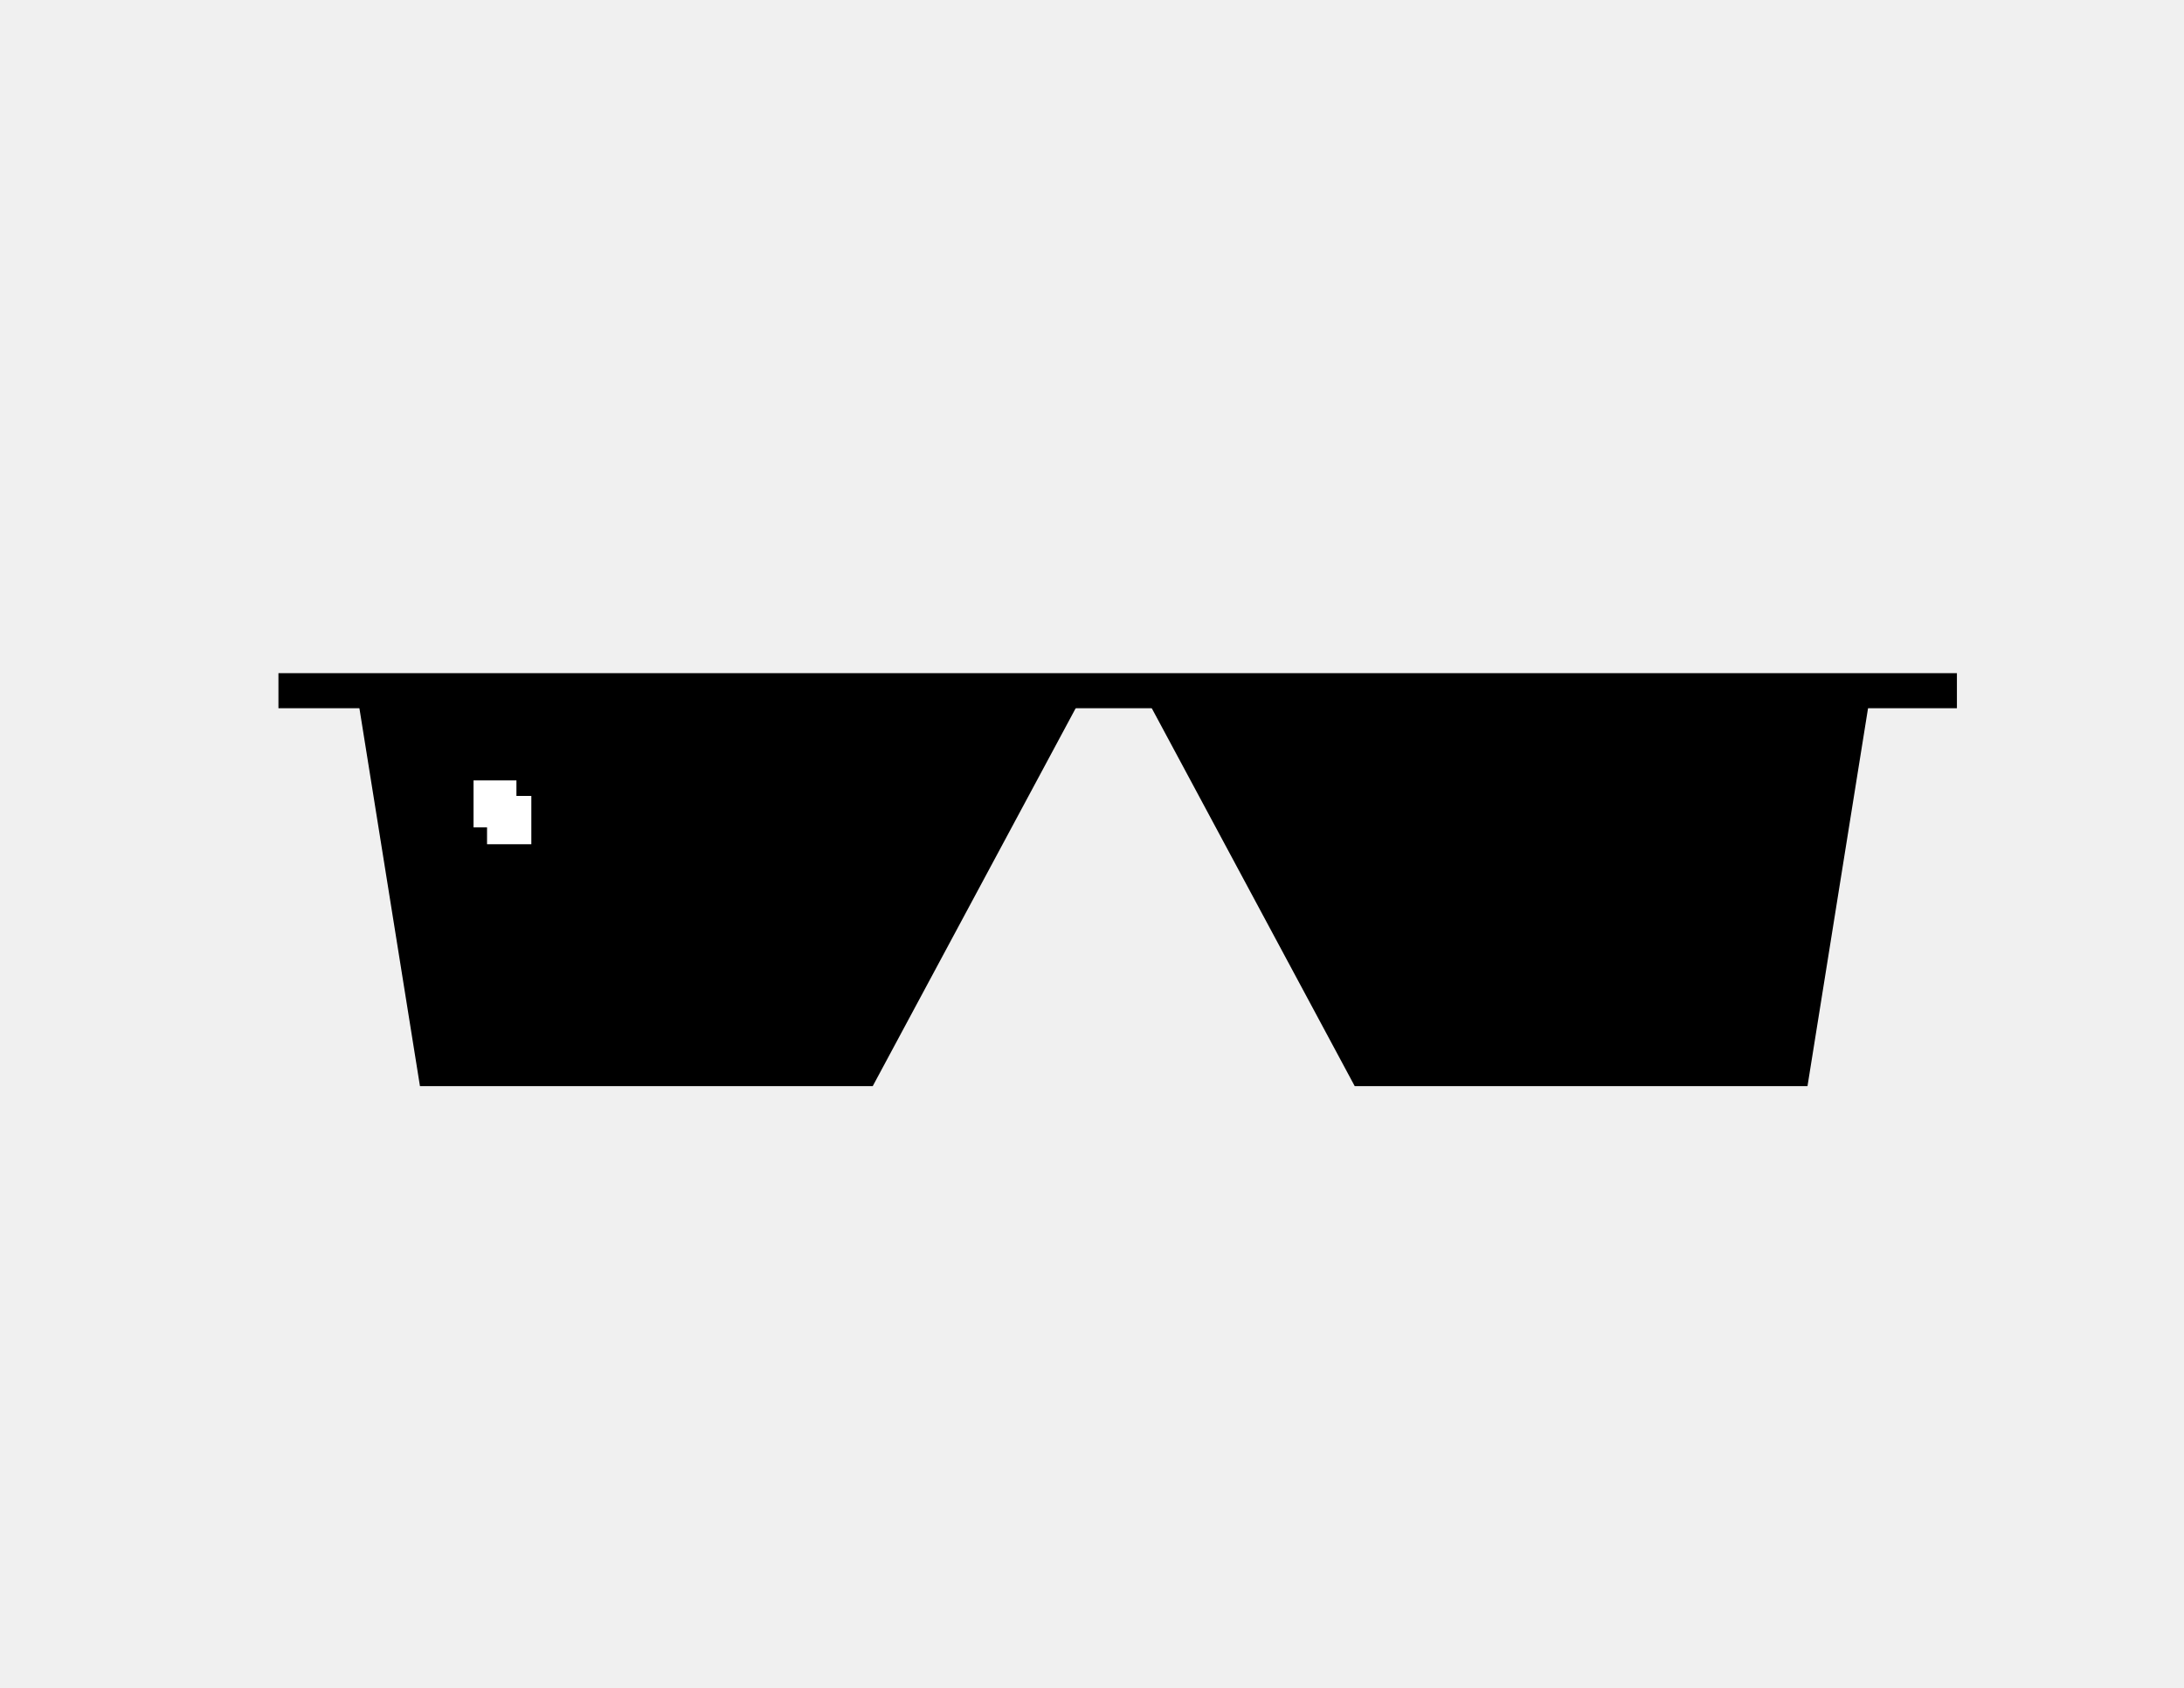
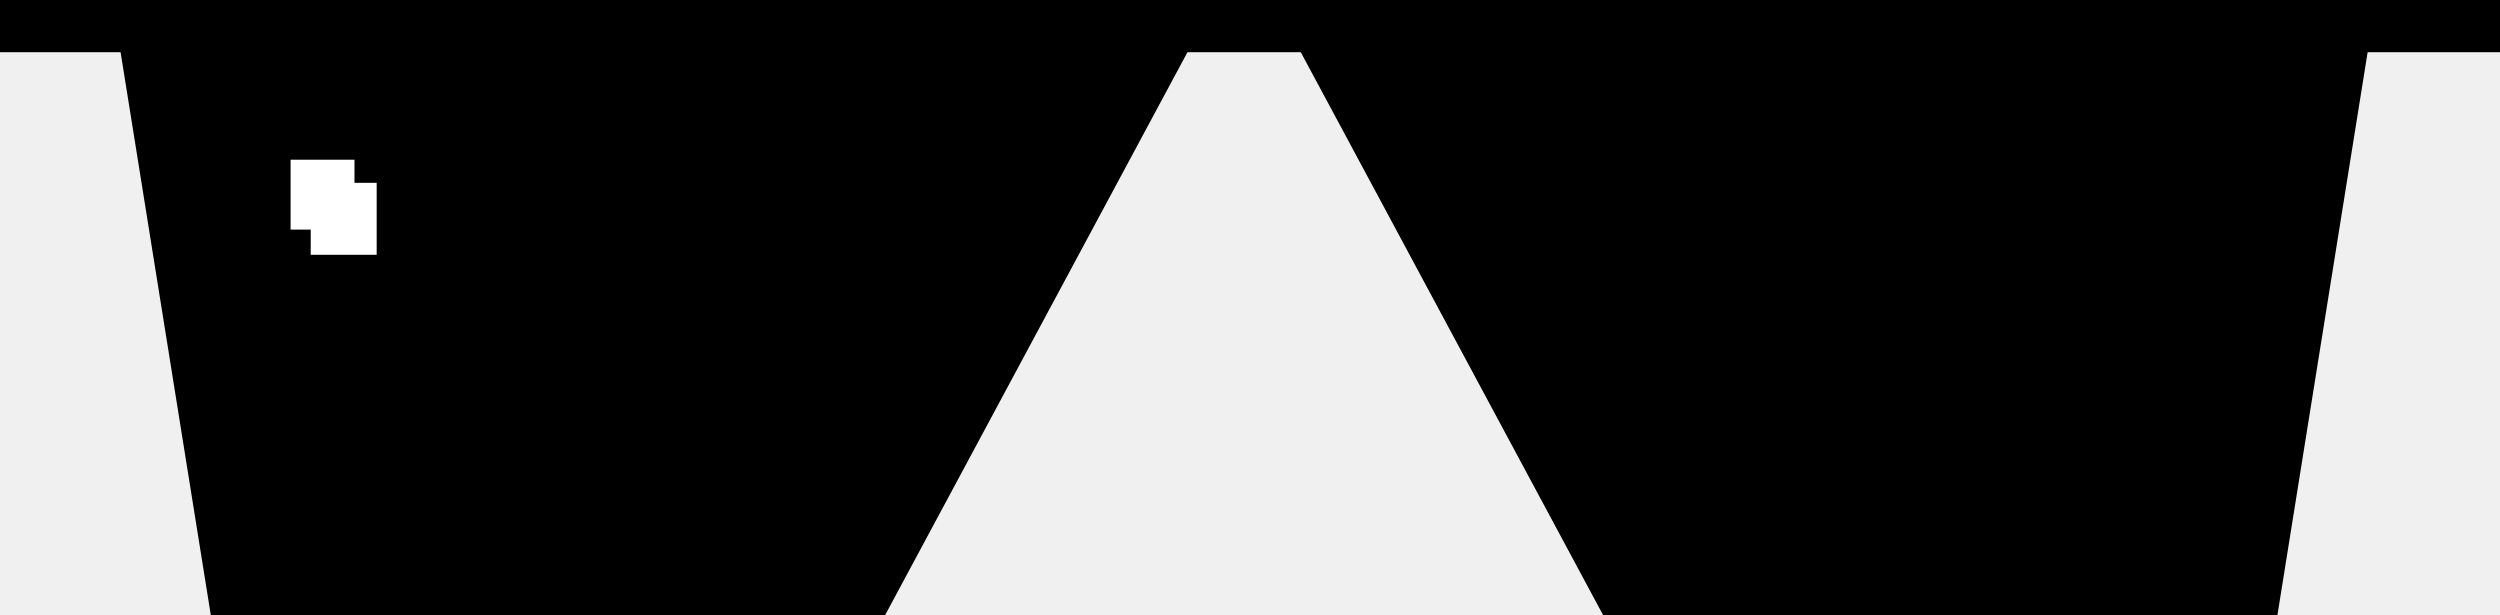
- <svg xmlns="http://www.w3.org/2000/svg" xml:space="preserve" width="100%" height="100%" version="1.1" style="shape-rendering:geometricPrecision; text-rendering:geometricPrecision; image-rendering:optimizeQuality; fill-rule:evenodd; clip-rule:evenodd" viewBox="0 0 11000 8500">
+ <svg xmlns="http://www.w3.org/2000/svg" xml:space="preserve" version="1.1" style="shape-rendering:geometricPrecision; text-rendering:geometricPrecision; image-rendering:optimizeQuality; fill-rule:evenodd; clip-rule:evenodd" viewBox="1402.41 3390.09 8453.84 2079.55">
  <defs>
    <style type="text/css">
   
    .str0 {stroke:black;stroke-width:41.67;stroke-miterlimit:2.613}
    .str1 {stroke:black;stroke-width:6.94;stroke-miterlimit:2.613}
    .fil0 {fill:black}
    .fil1 {fill:white}
   
  </style>
  </defs>
  <g id="Layer_x0020_1">
    <polygon class="fil0 str0" points="1806.76,3413.56 5476.4,3413.56 4383.25,5448.81 2132.94,5448.81 " />
    <polygon class="fil0 str0" points="9412.09,3413.56 5742.46,3413.56 6835.61,5448.81 9085.91,5448.81 " />
    <rect class="fil0 str1" x="1405.88" y="3393.56" width="8446.9" height="169.6" />
    <rect class="fil1 str1" x="2381.56" y="3926.67" width="223.04" height="243.31" />
    <rect class="fil1" x="2453.08" y="4008.33" width="223.04" height="243.31" />
  </g>
</svg>
